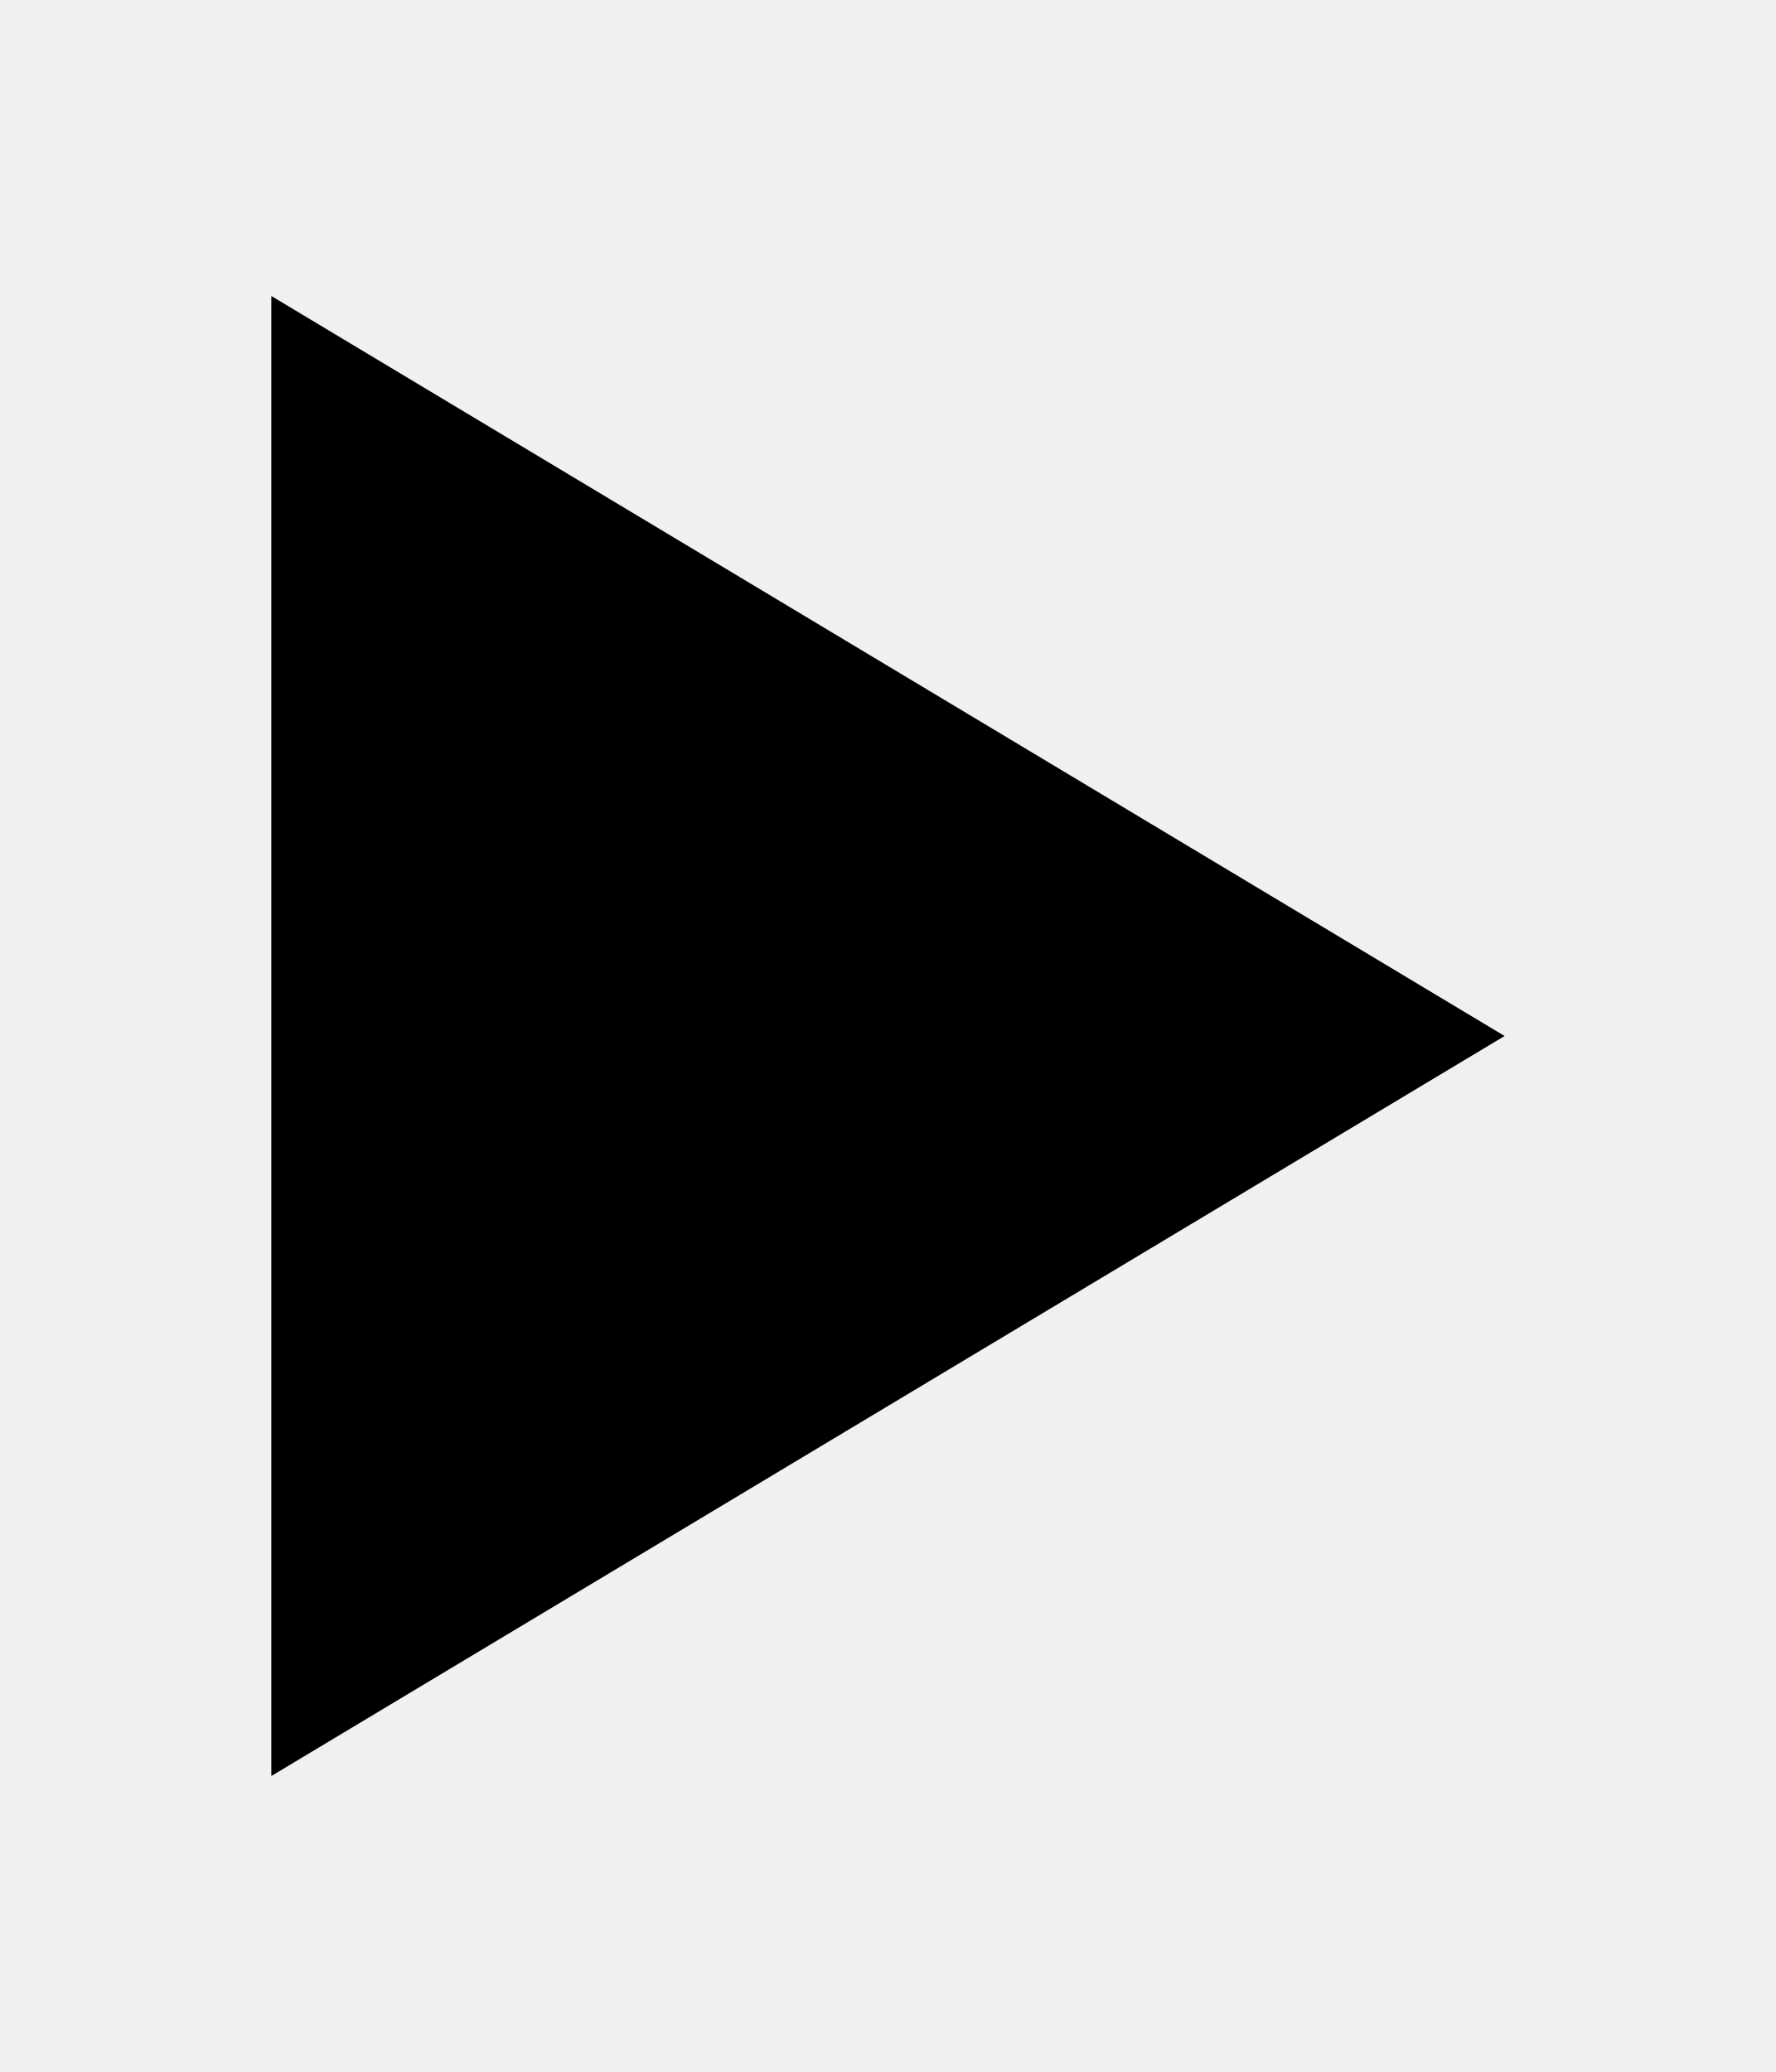
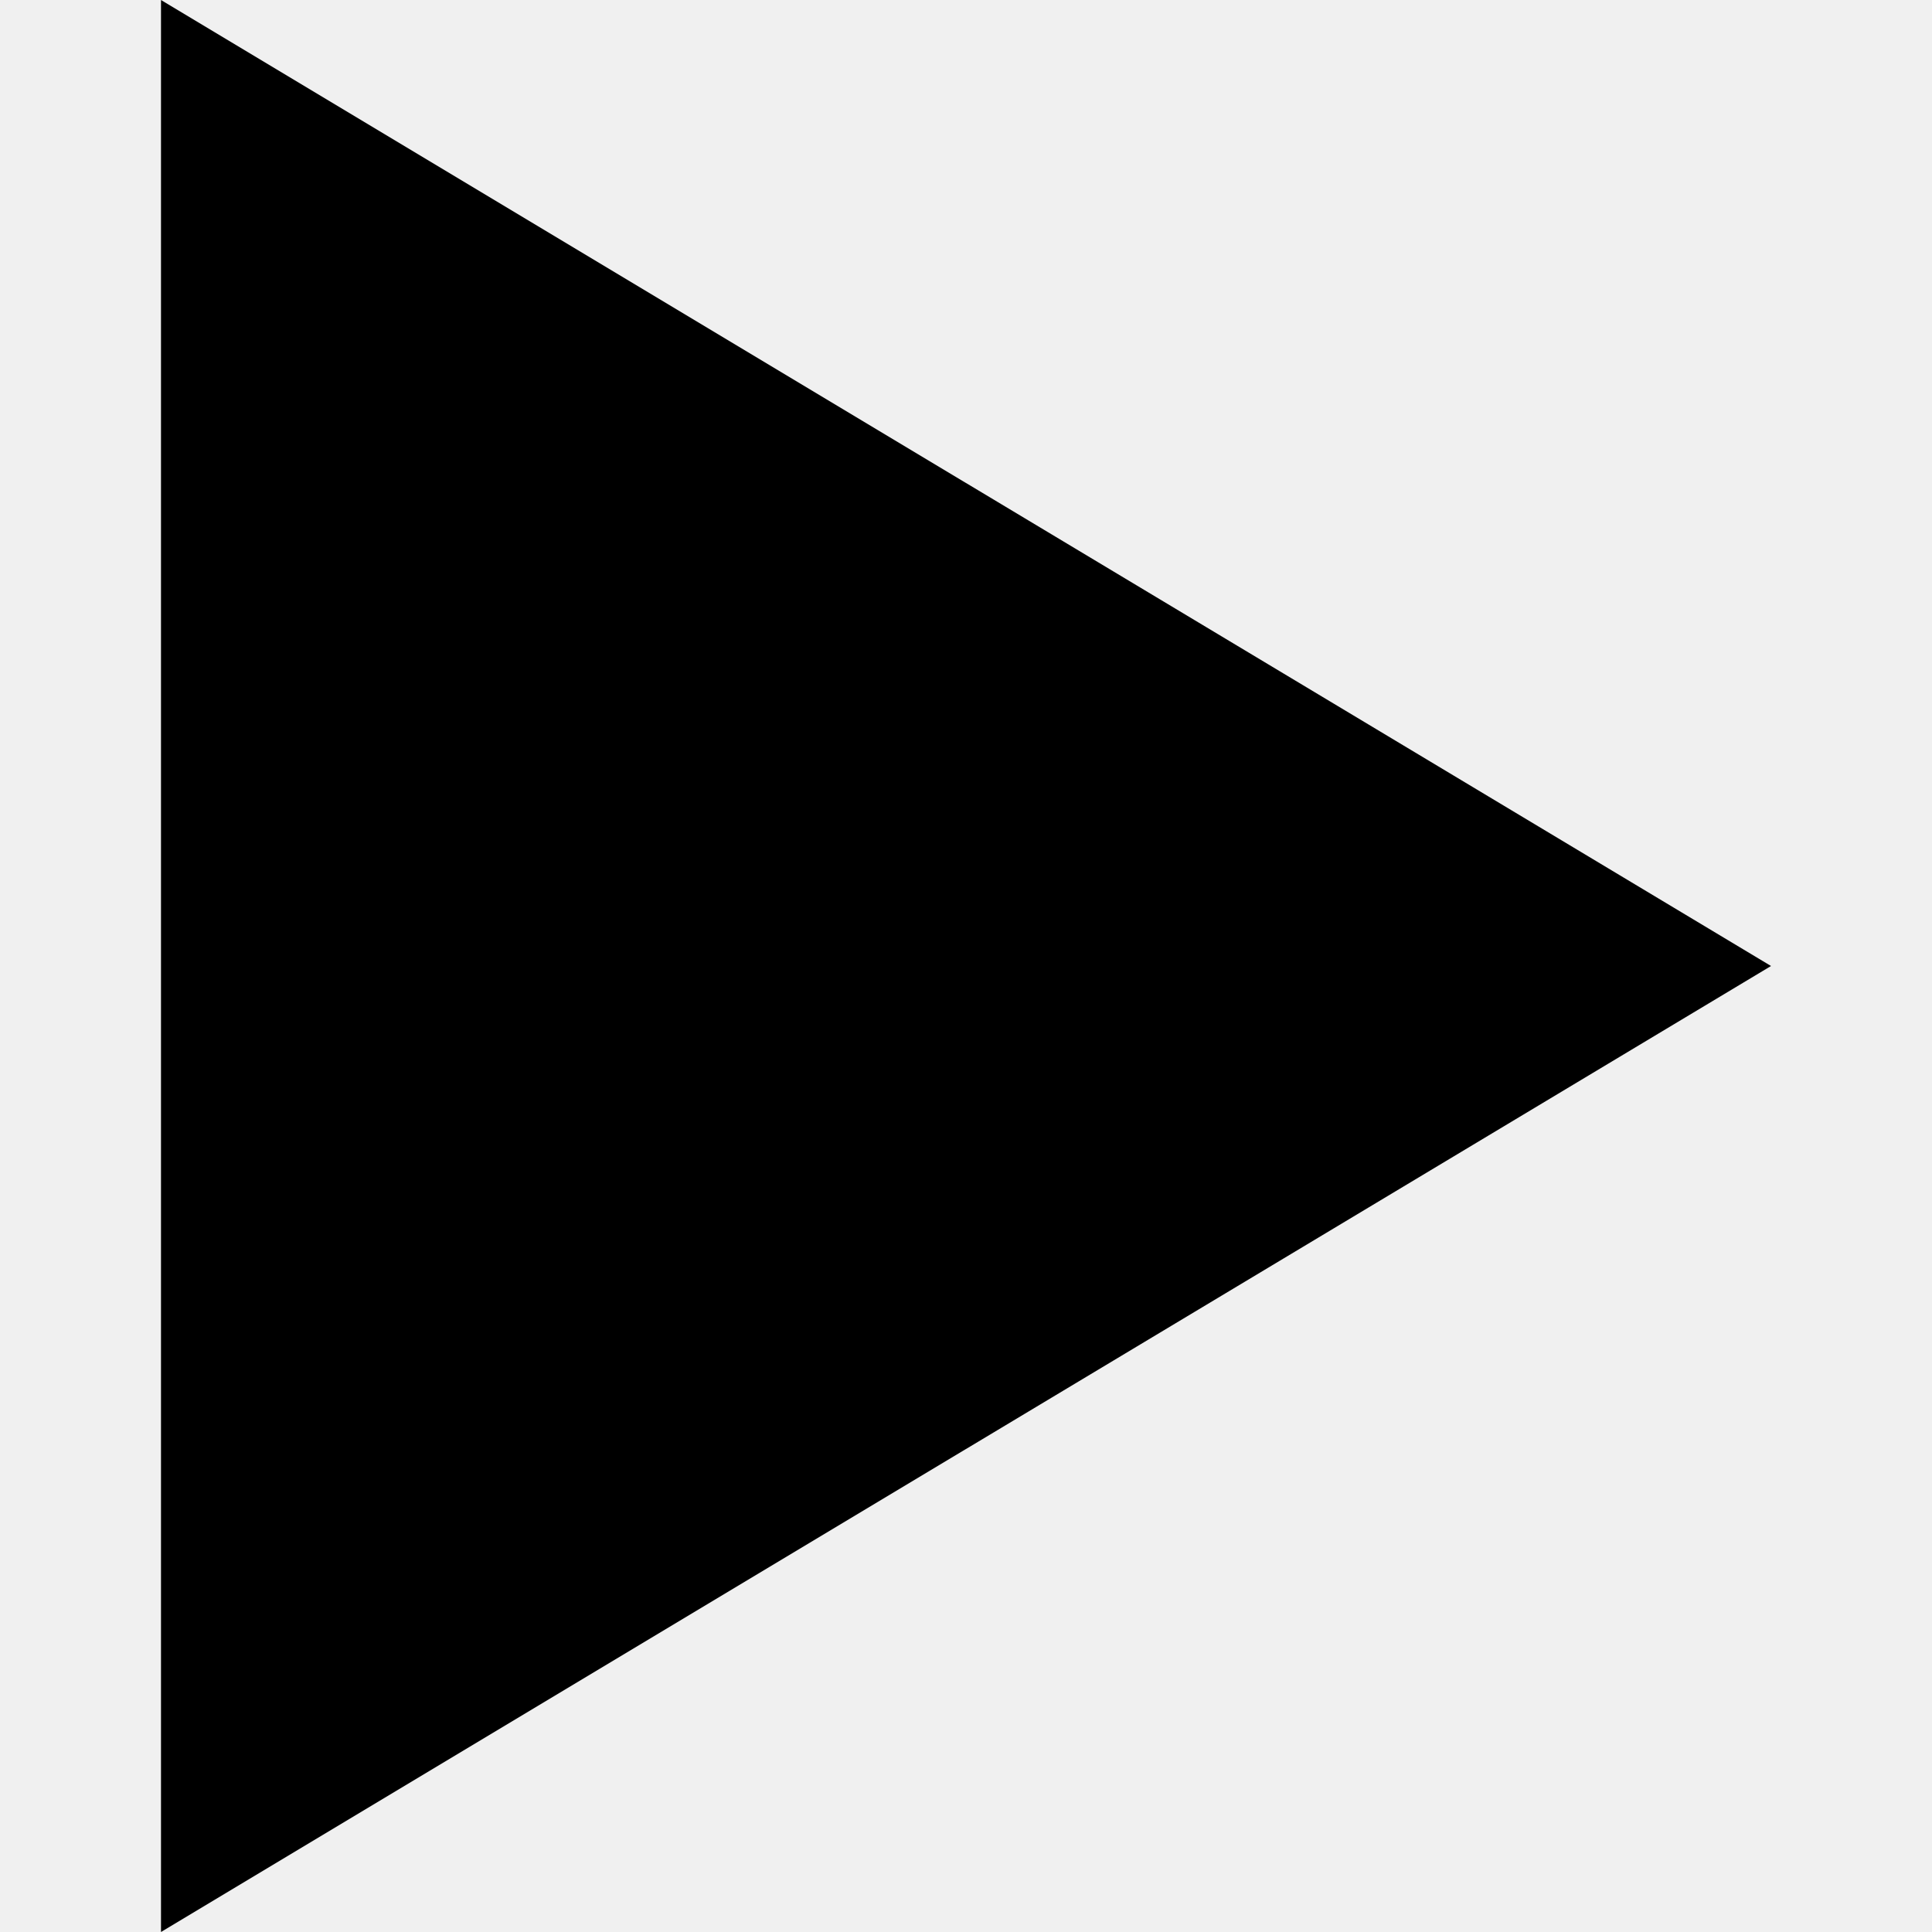
- <svg xmlns="http://www.w3.org/2000/svg" id="svg2" style="margin-top:9px;margin-left:10px;" version="1.1" data-tags="remove-circle, cancel, close, remove, delete" height="896" width="768" data-du="" viewBox="0 0 768 896">
+ <svg xmlns="http://www.w3.org/2000/svg" id="svg2" version="1.1" data-tags="remove-circle, cancel, close, remove, delete" height="1200" width="1200" data-du="" viewBox="0 0 1200 1200">
  <defs id="defs32">
    <pattern id="pattern13199" width="811.314" patternUnits="userSpaceOnUse" patternTransform="translate(-1692.996,113.8855)" height="483.721">
      <path id="path13201" filter="url(#filter3767)" d="M241.86,83.182H569.453A158.678,158.678 0 0 1 728.131,241.86V241.86A158.678,158.678 0 0 1 569.453,400.538H241.86A158.678,158.678 0 0 1 83.182,241.86V241.86A158.678,158.678 0 0 1 241.86,83.182" />
    </pattern>
    <mask id="mask13195" maskUnits="userSpaceOnUse">
-       <path id="path13197" stroke="#000" fill="#fff" d="m-957.186,582.246 40.949,-299.441 -144.602,-8.958 -10.237,67.822 -12.797,11.517 -8.958,216.263 -65.263,-21.754 14.076,-270.009 -74.22,-6.398 -11.517,28.152 -14.076,225.22 -42.229,-8.958 2.559,-250.814 -6.398,0 -7.678,-70.381 -33.271,1.28 -1.28,29.432 -7.678,17.915 -2.559,189.39 -26.873,33.271 2.559,88.297 40.949,19.195 34.551,-46.068 284.085,76.78 49.907,-21.754" />
+       <path id="path13197" d="m -957.186,582.246 40.949,-299.441 -144.602,-8.958 -10.237,67.822 -12.797,11.517 -8.958,216.263 -65.263,-21.754 14.076,-270.009 -74.22,-6.398 -11.517,28.152 -14.076,225.22 -42.229,-8.958 2.559,-250.814 -6.398,0 -7.678,-70.381 -33.271,1.28 -1.28,29.432 -7.678,17.915 -2.559,189.39 -26.873,33.271 2.559,88.297 40.949,19.195 34.551,-46.068 284.085,76.78 49.907,-21.754" style="fill:#ffffff;stroke:#000000" />
    </mask>
-     <filter id="filter13191" y="-.262" x="-.129" width="1.258" height="1.524">
+     <filter id="filter13191" y="-0.262" x="-0.129" width="1.258" height="1.524" color-interpolation-filters="sRGB">
      <feGaussianBlur id="feGaussianBlur13193" stdDeviation="34.659" />
    </filter>
  </defs>
-   <path id="path16880" d="M 117.333,128 650.667,448 117.333,768 z" />
+   <path id="path16880" d="M 100,0 1100,600 100,1200 z" />
</svg>
